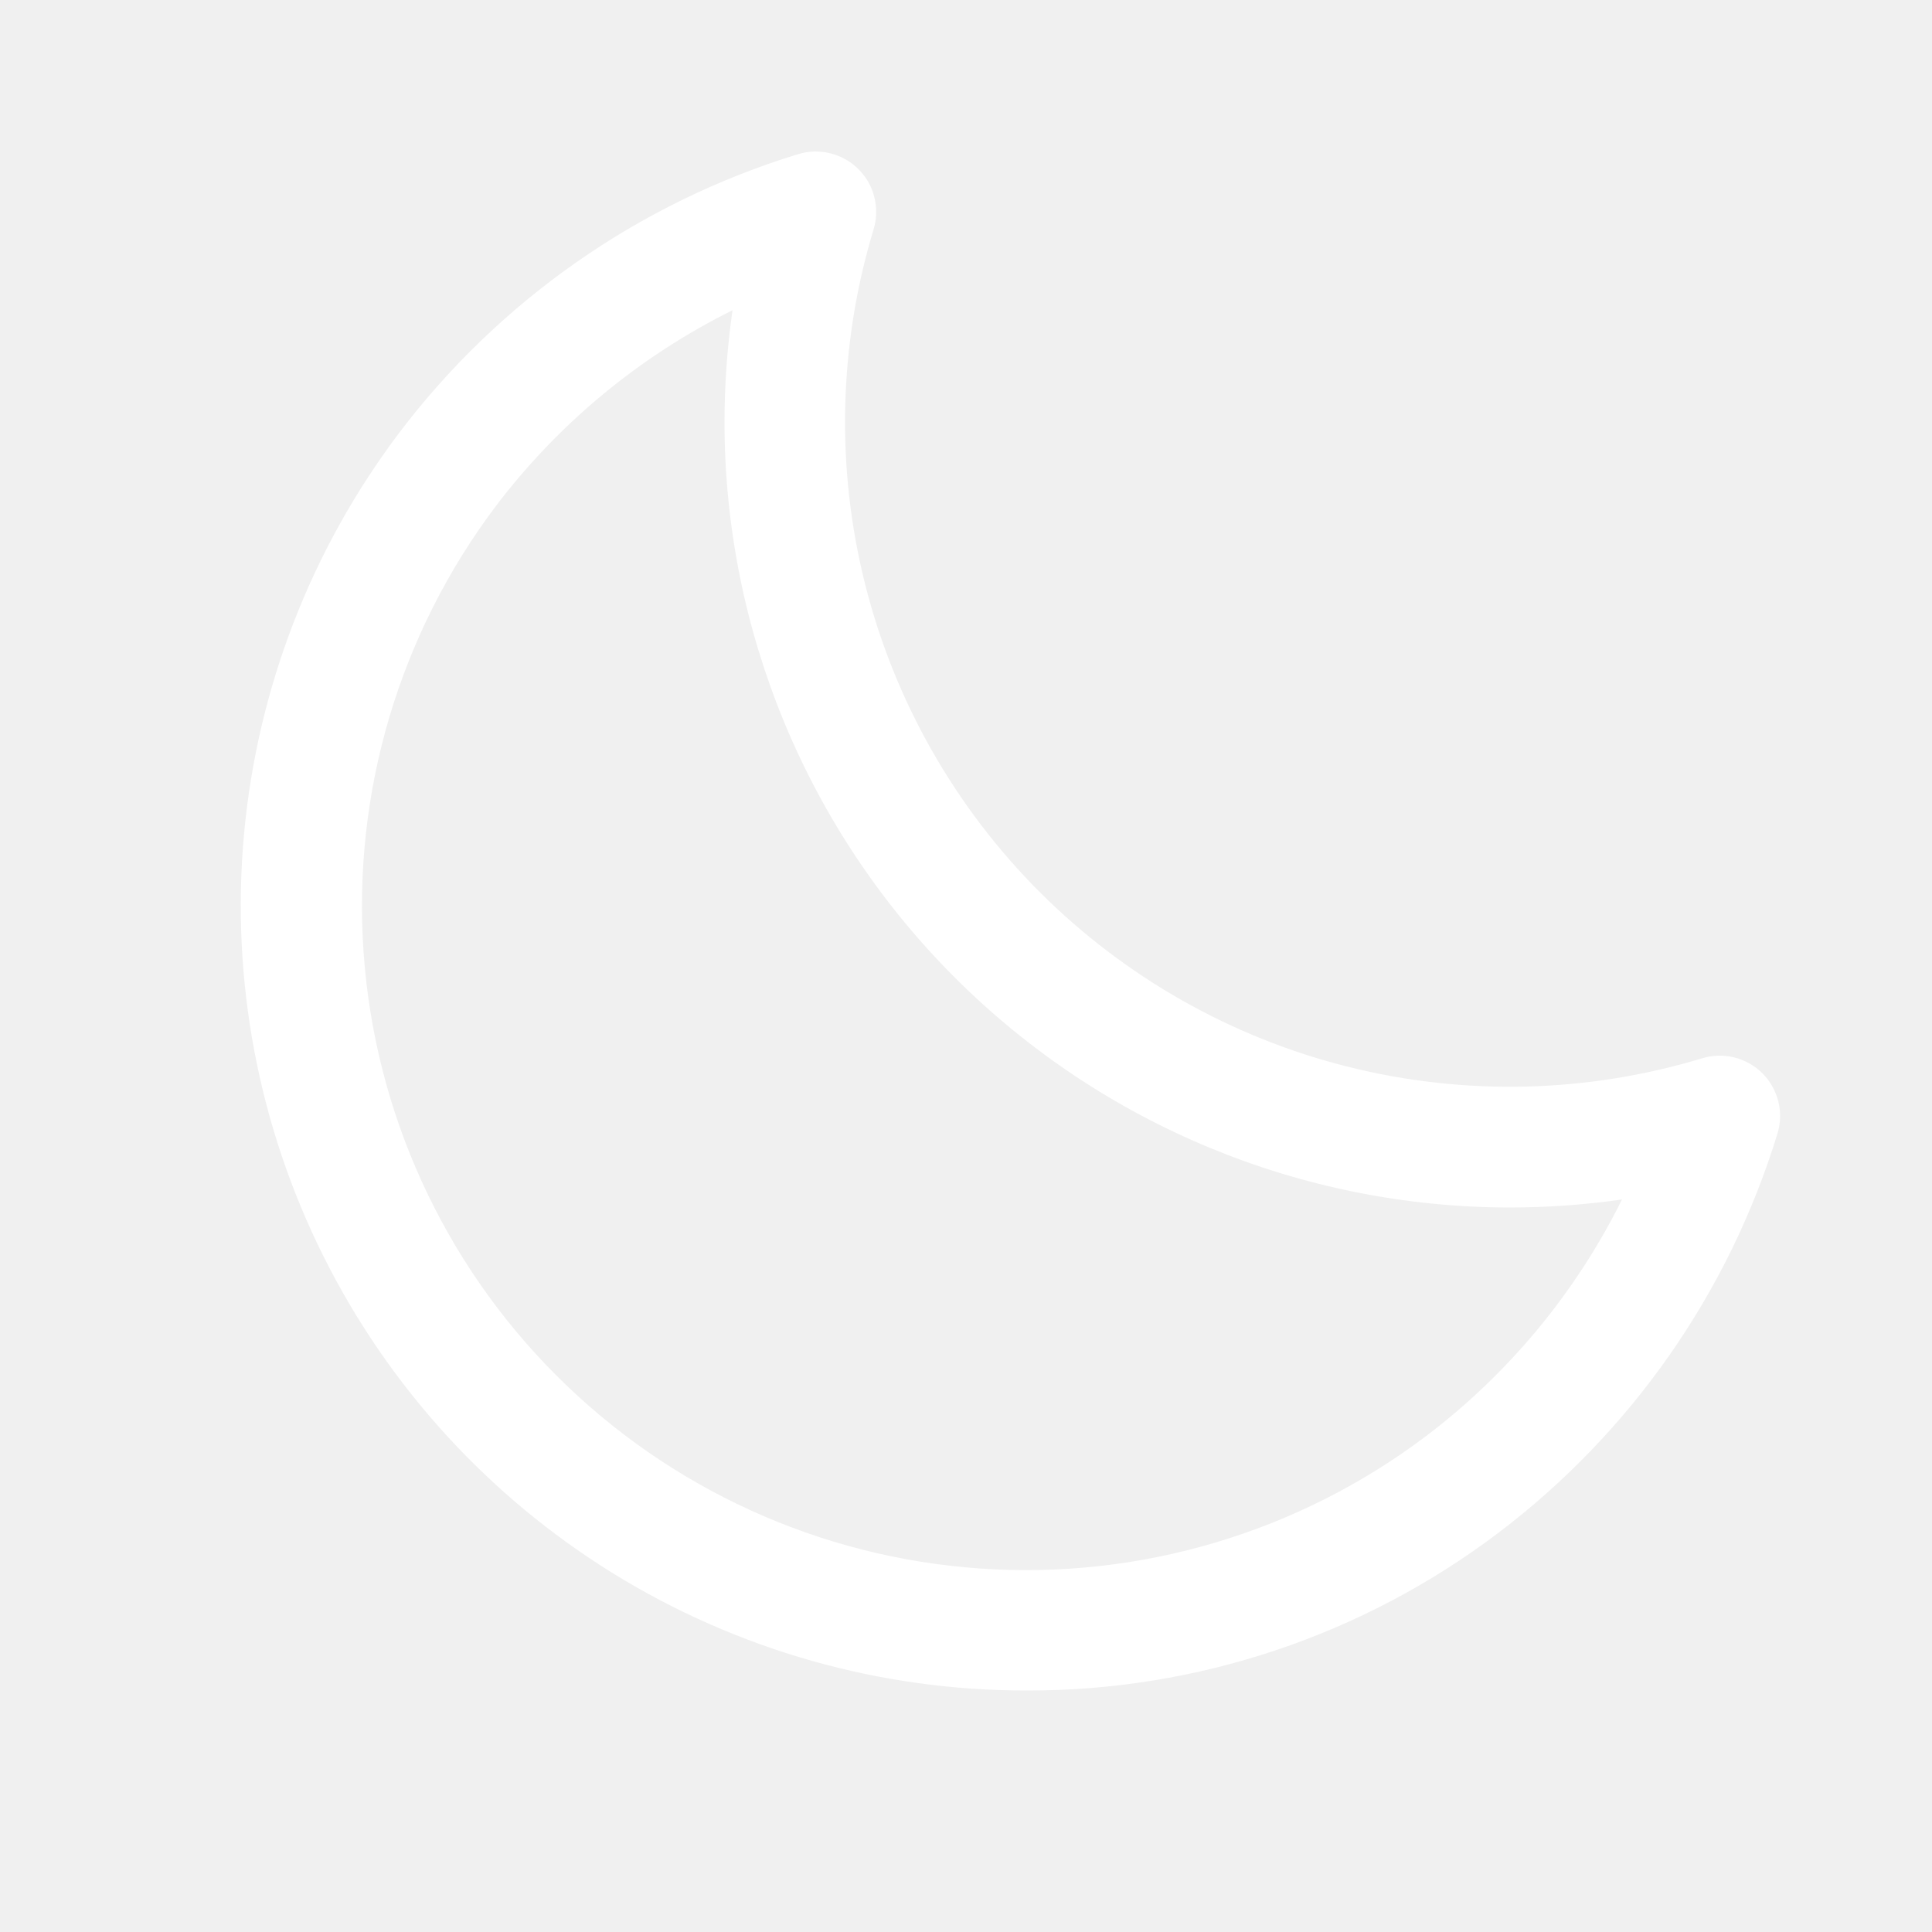
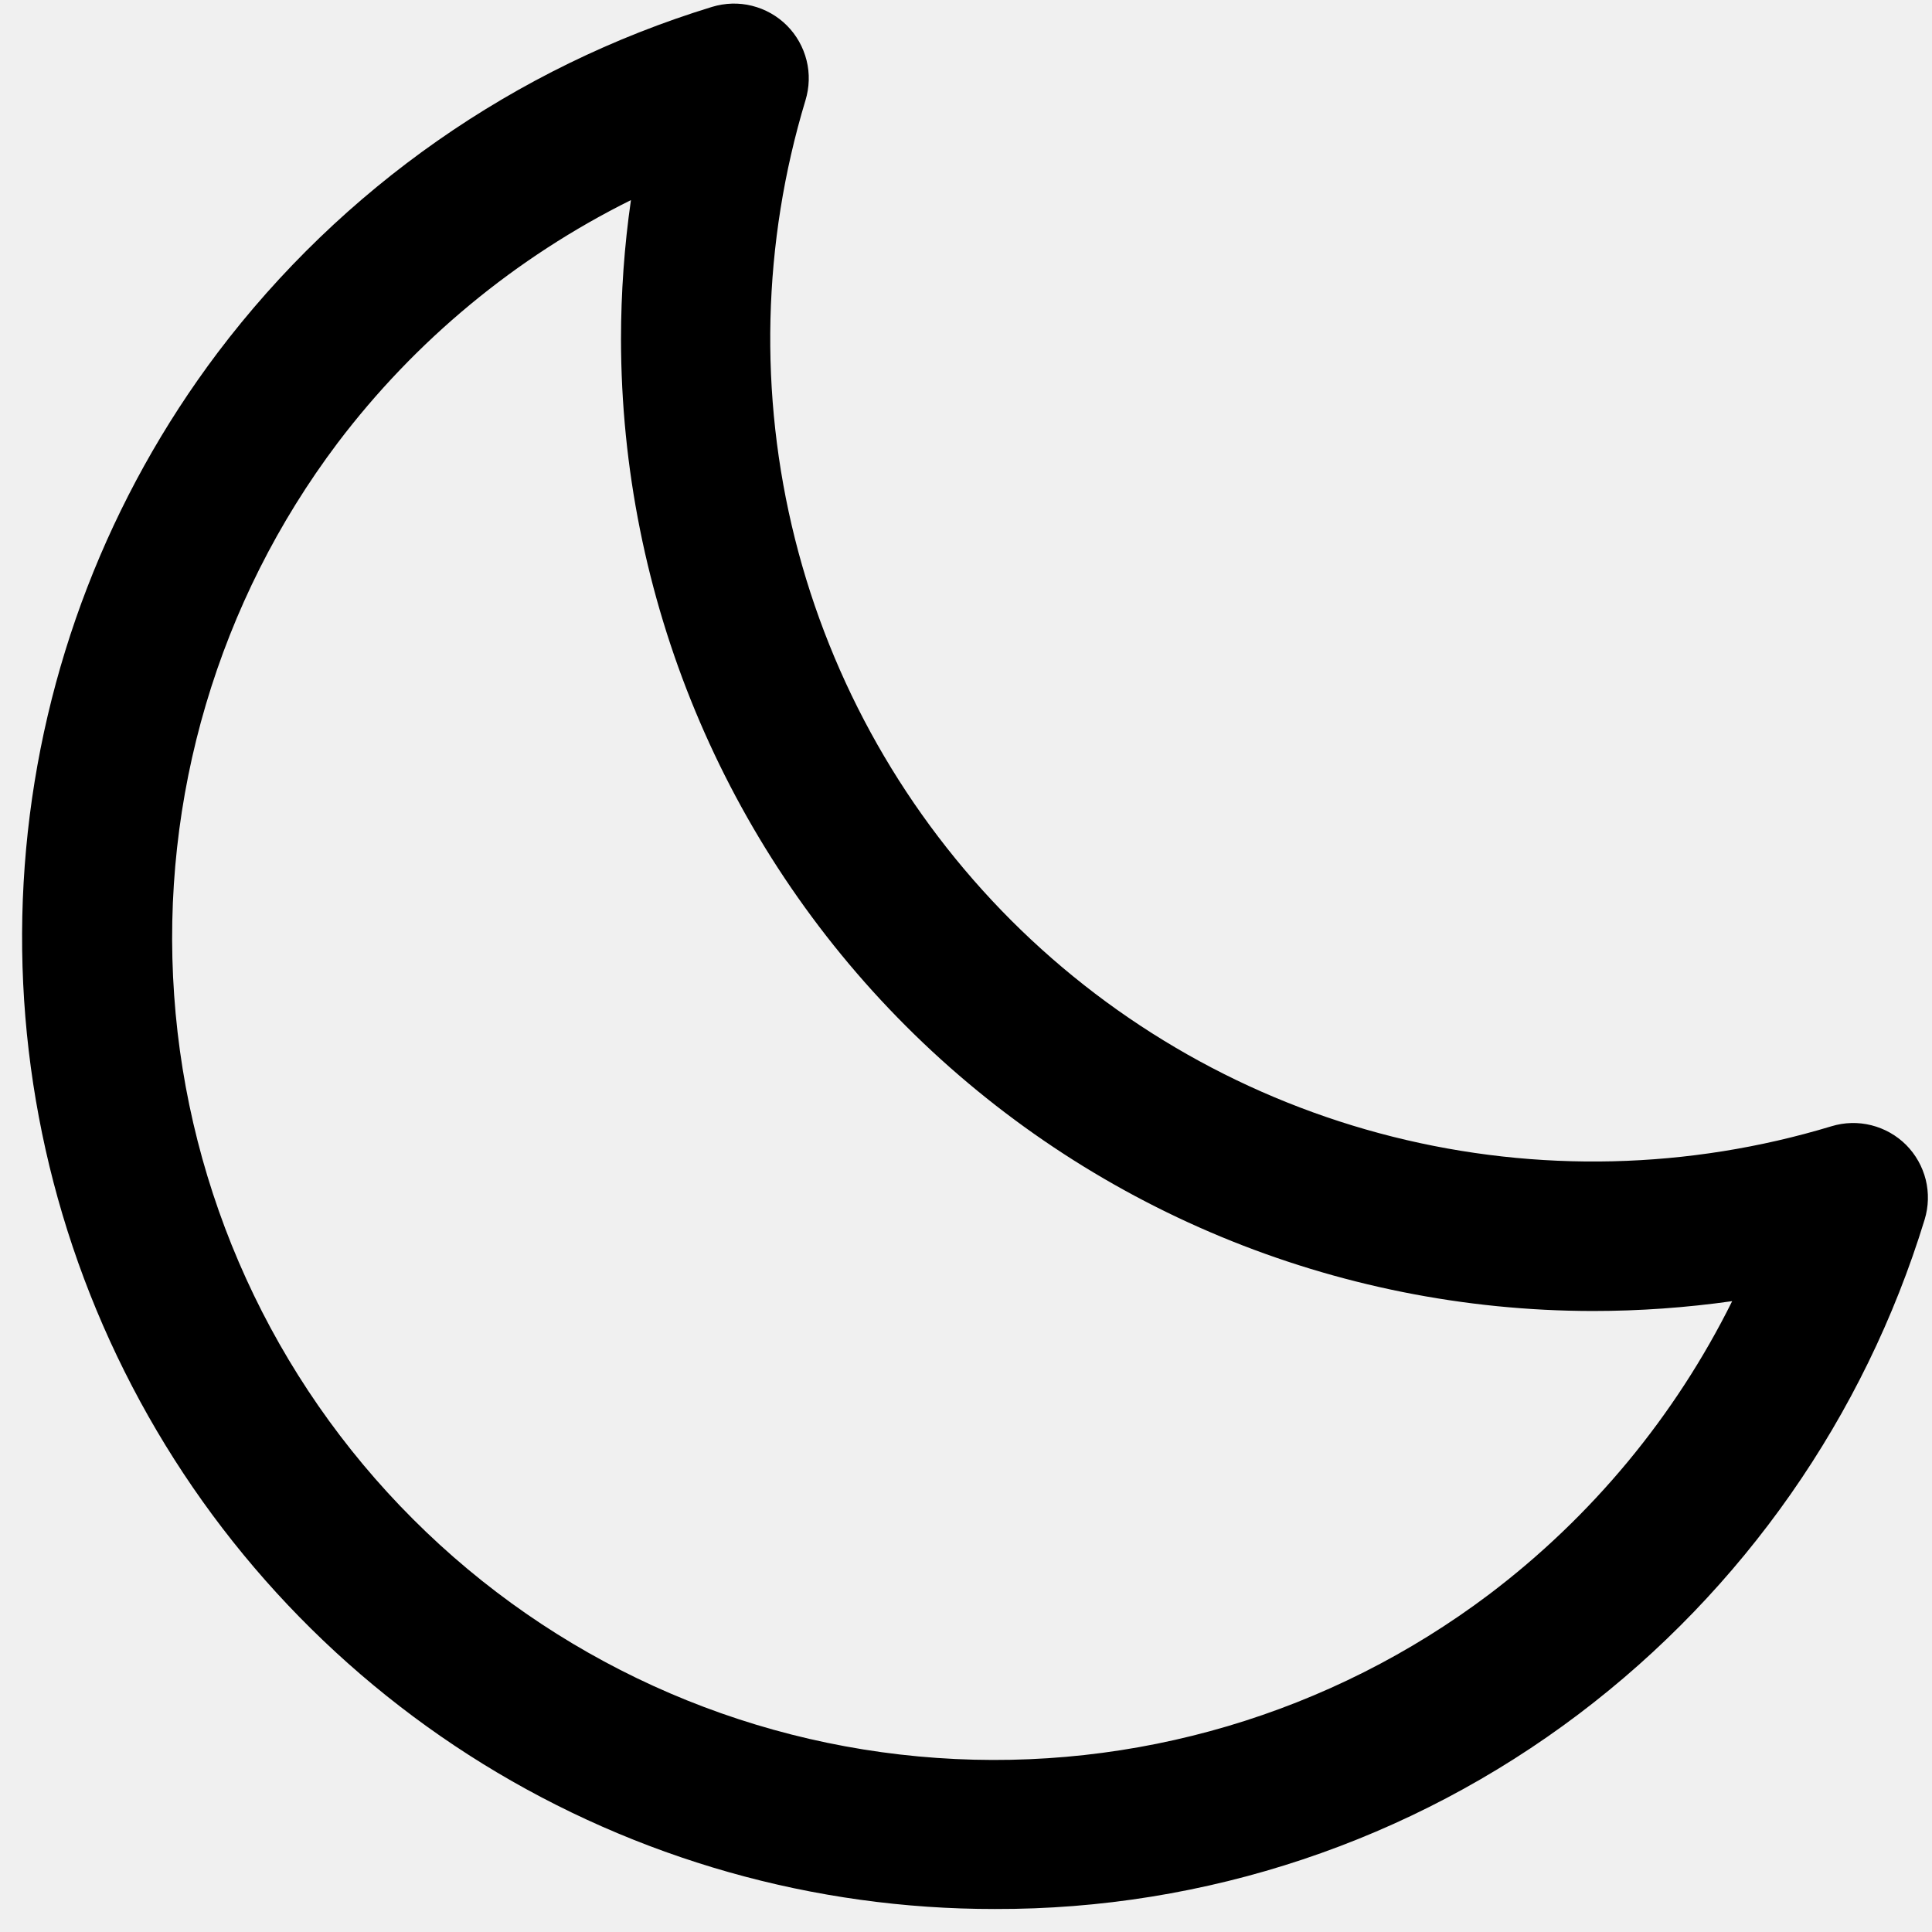
- <svg xmlns="http://www.w3.org/2000/svg" width="26" height="26" viewBox="0 0 26 26" fill="none">
-   <path d="M23.719 14.445C23.615 14.341 23.484 14.267 23.341 14.231C23.198 14.195 23.048 14.199 22.907 14.242C21.357 14.711 19.71 14.75 18.14 14.356C16.57 13.962 15.137 13.149 13.992 12.005C12.848 10.86 12.035 9.427 11.641 7.857C11.247 6.287 11.287 4.64 11.755 3.091C11.799 2.95 11.803 2.799 11.767 2.656C11.732 2.512 11.658 2.381 11.553 2.277C11.449 2.173 11.318 2.099 11.174 2.063C11.031 2.027 10.881 2.032 10.739 2.075C8.597 2.731 6.717 4.046 5.366 5.833C4.184 7.402 3.463 9.269 3.284 11.225C3.105 13.181 3.475 15.149 4.353 16.906C5.23 18.663 6.58 20.141 8.251 21.174C9.923 22.206 11.848 22.752 13.813 22.75C16.104 22.757 18.335 22.012 20.162 20.63C21.949 19.278 23.264 17.398 23.92 15.256C23.963 15.115 23.967 14.966 23.932 14.823C23.896 14.68 23.823 14.55 23.719 14.445ZM19.185 19.331C17.464 20.628 15.333 21.259 13.184 21.108C11.035 20.958 9.012 20.036 7.489 18.512C5.965 16.989 5.043 14.967 4.893 12.818C4.742 10.668 5.373 8.537 6.669 6.816C7.513 5.701 8.605 4.797 9.858 4.175C9.786 4.676 9.75 5.182 9.75 5.688C9.753 8.488 10.867 11.173 12.847 13.153C14.827 15.133 17.512 16.247 20.313 16.25C20.82 16.25 21.326 16.214 21.828 16.142C21.206 17.396 20.301 18.487 19.185 19.331Z" fill="white" />
+ <svg xmlns="http://www.w3.org/2000/svg" width="21" height="21" viewBox="0 0 21 21" fill="none">
+   <path d="M20.719 12.445C20.615 12.341 20.484 12.267 20.341 12.231C20.198 12.195 20.048 12.199 19.907 12.242C18.357 12.711 16.71 12.75 15.14 12.356C13.57 11.962 12.137 11.149 10.992 10.005C9.848 8.86 9.035 7.427 8.641 5.857C8.247 4.287 8.287 2.64 8.755 1.091C8.798 0.949 8.803 0.799 8.767 0.656C8.731 0.512 8.657 0.381 8.553 0.277C8.449 0.173 8.318 0.099 8.174 0.063C8.031 0.027 7.881 0.032 7.739 0.075C5.597 0.731 3.717 2.046 2.366 3.833C1.184 5.402 0.463 7.269 0.284 9.225C0.105 11.181 0.475 13.149 1.353 14.906C2.23 16.663 3.58 18.141 5.251 19.174C6.923 20.206 8.848 20.752 10.813 20.75C13.104 20.757 15.335 20.012 17.162 18.63C18.949 17.278 20.264 15.398 20.92 13.256C20.963 13.115 20.967 12.966 20.932 12.823C20.896 12.68 20.823 12.55 20.719 12.445ZM16.185 17.331C14.464 18.628 12.333 19.259 10.184 19.108C8.035 18.958 6.012 18.036 4.489 16.512C2.965 14.989 2.043 12.967 1.893 10.818C1.742 8.668 2.373 6.537 3.669 4.816C4.513 3.701 5.605 2.797 6.858 2.175C6.786 2.676 6.75 3.182 6.75 3.688C6.753 6.488 7.867 9.173 9.847 11.153C11.827 13.133 14.512 14.247 17.313 14.25C17.82 14.25 18.326 14.214 18.828 14.143C18.206 15.396 17.301 16.487 16.185 17.331Z" fill="black" />
</svg>
